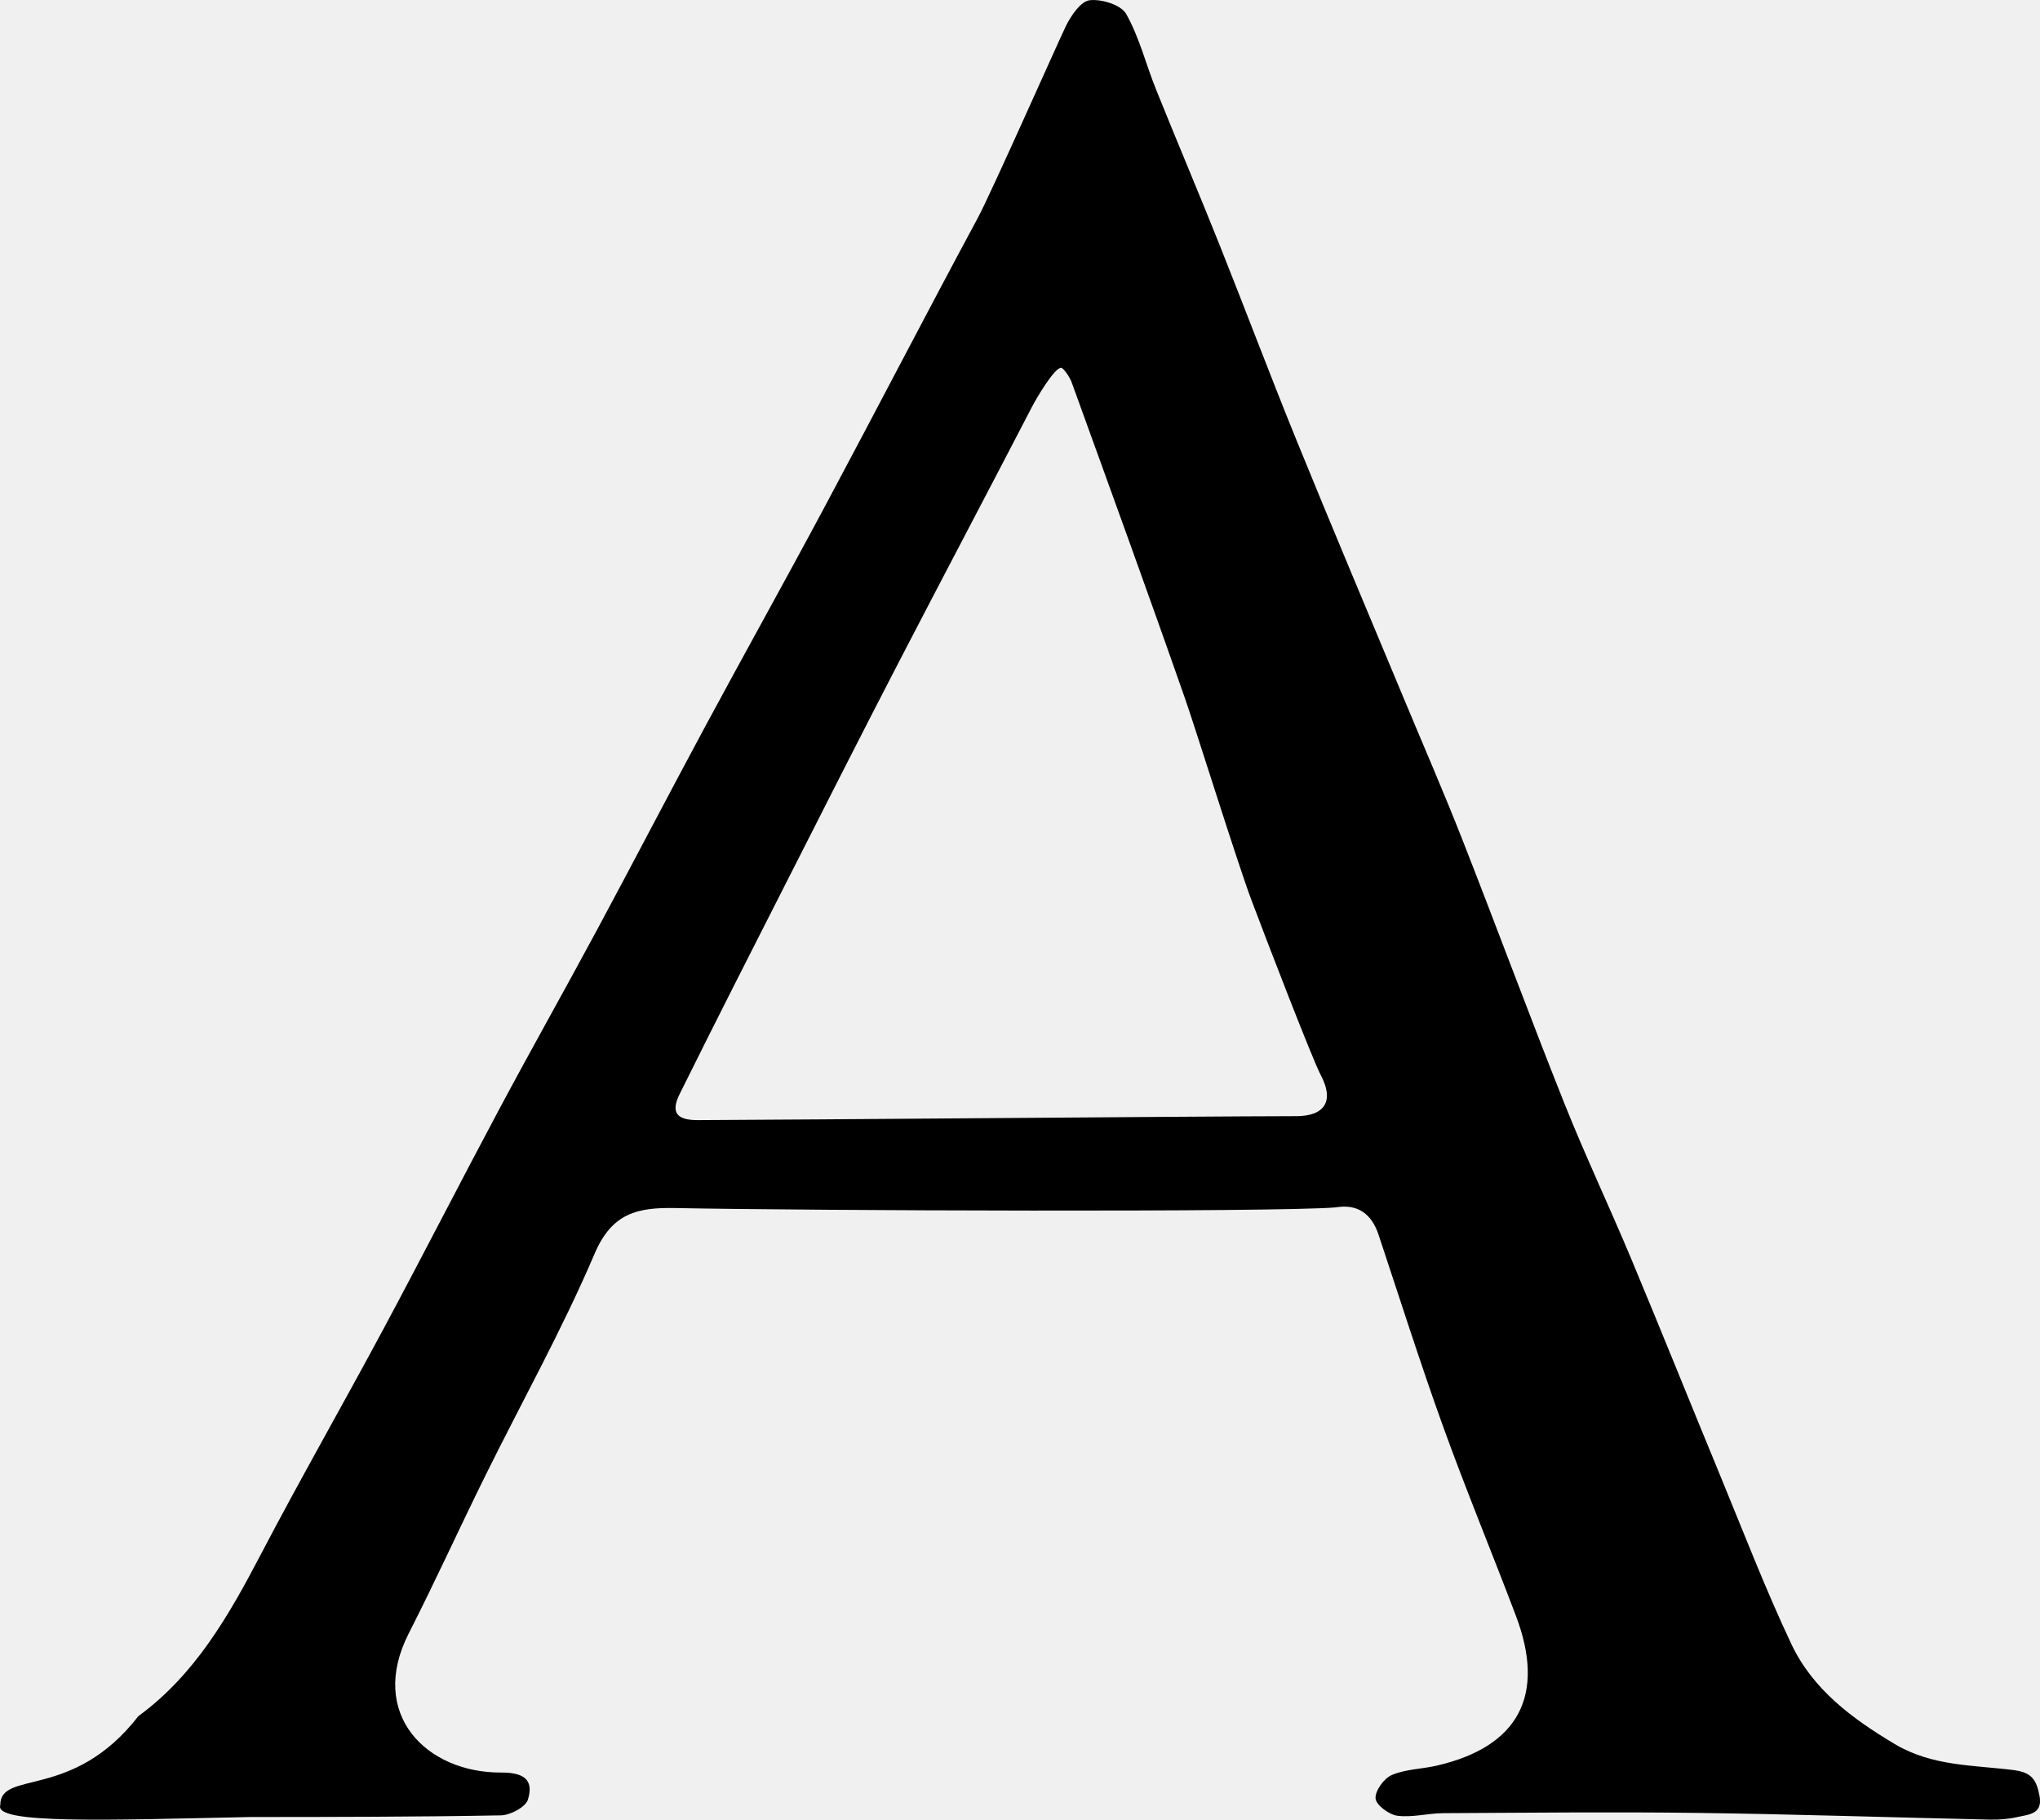
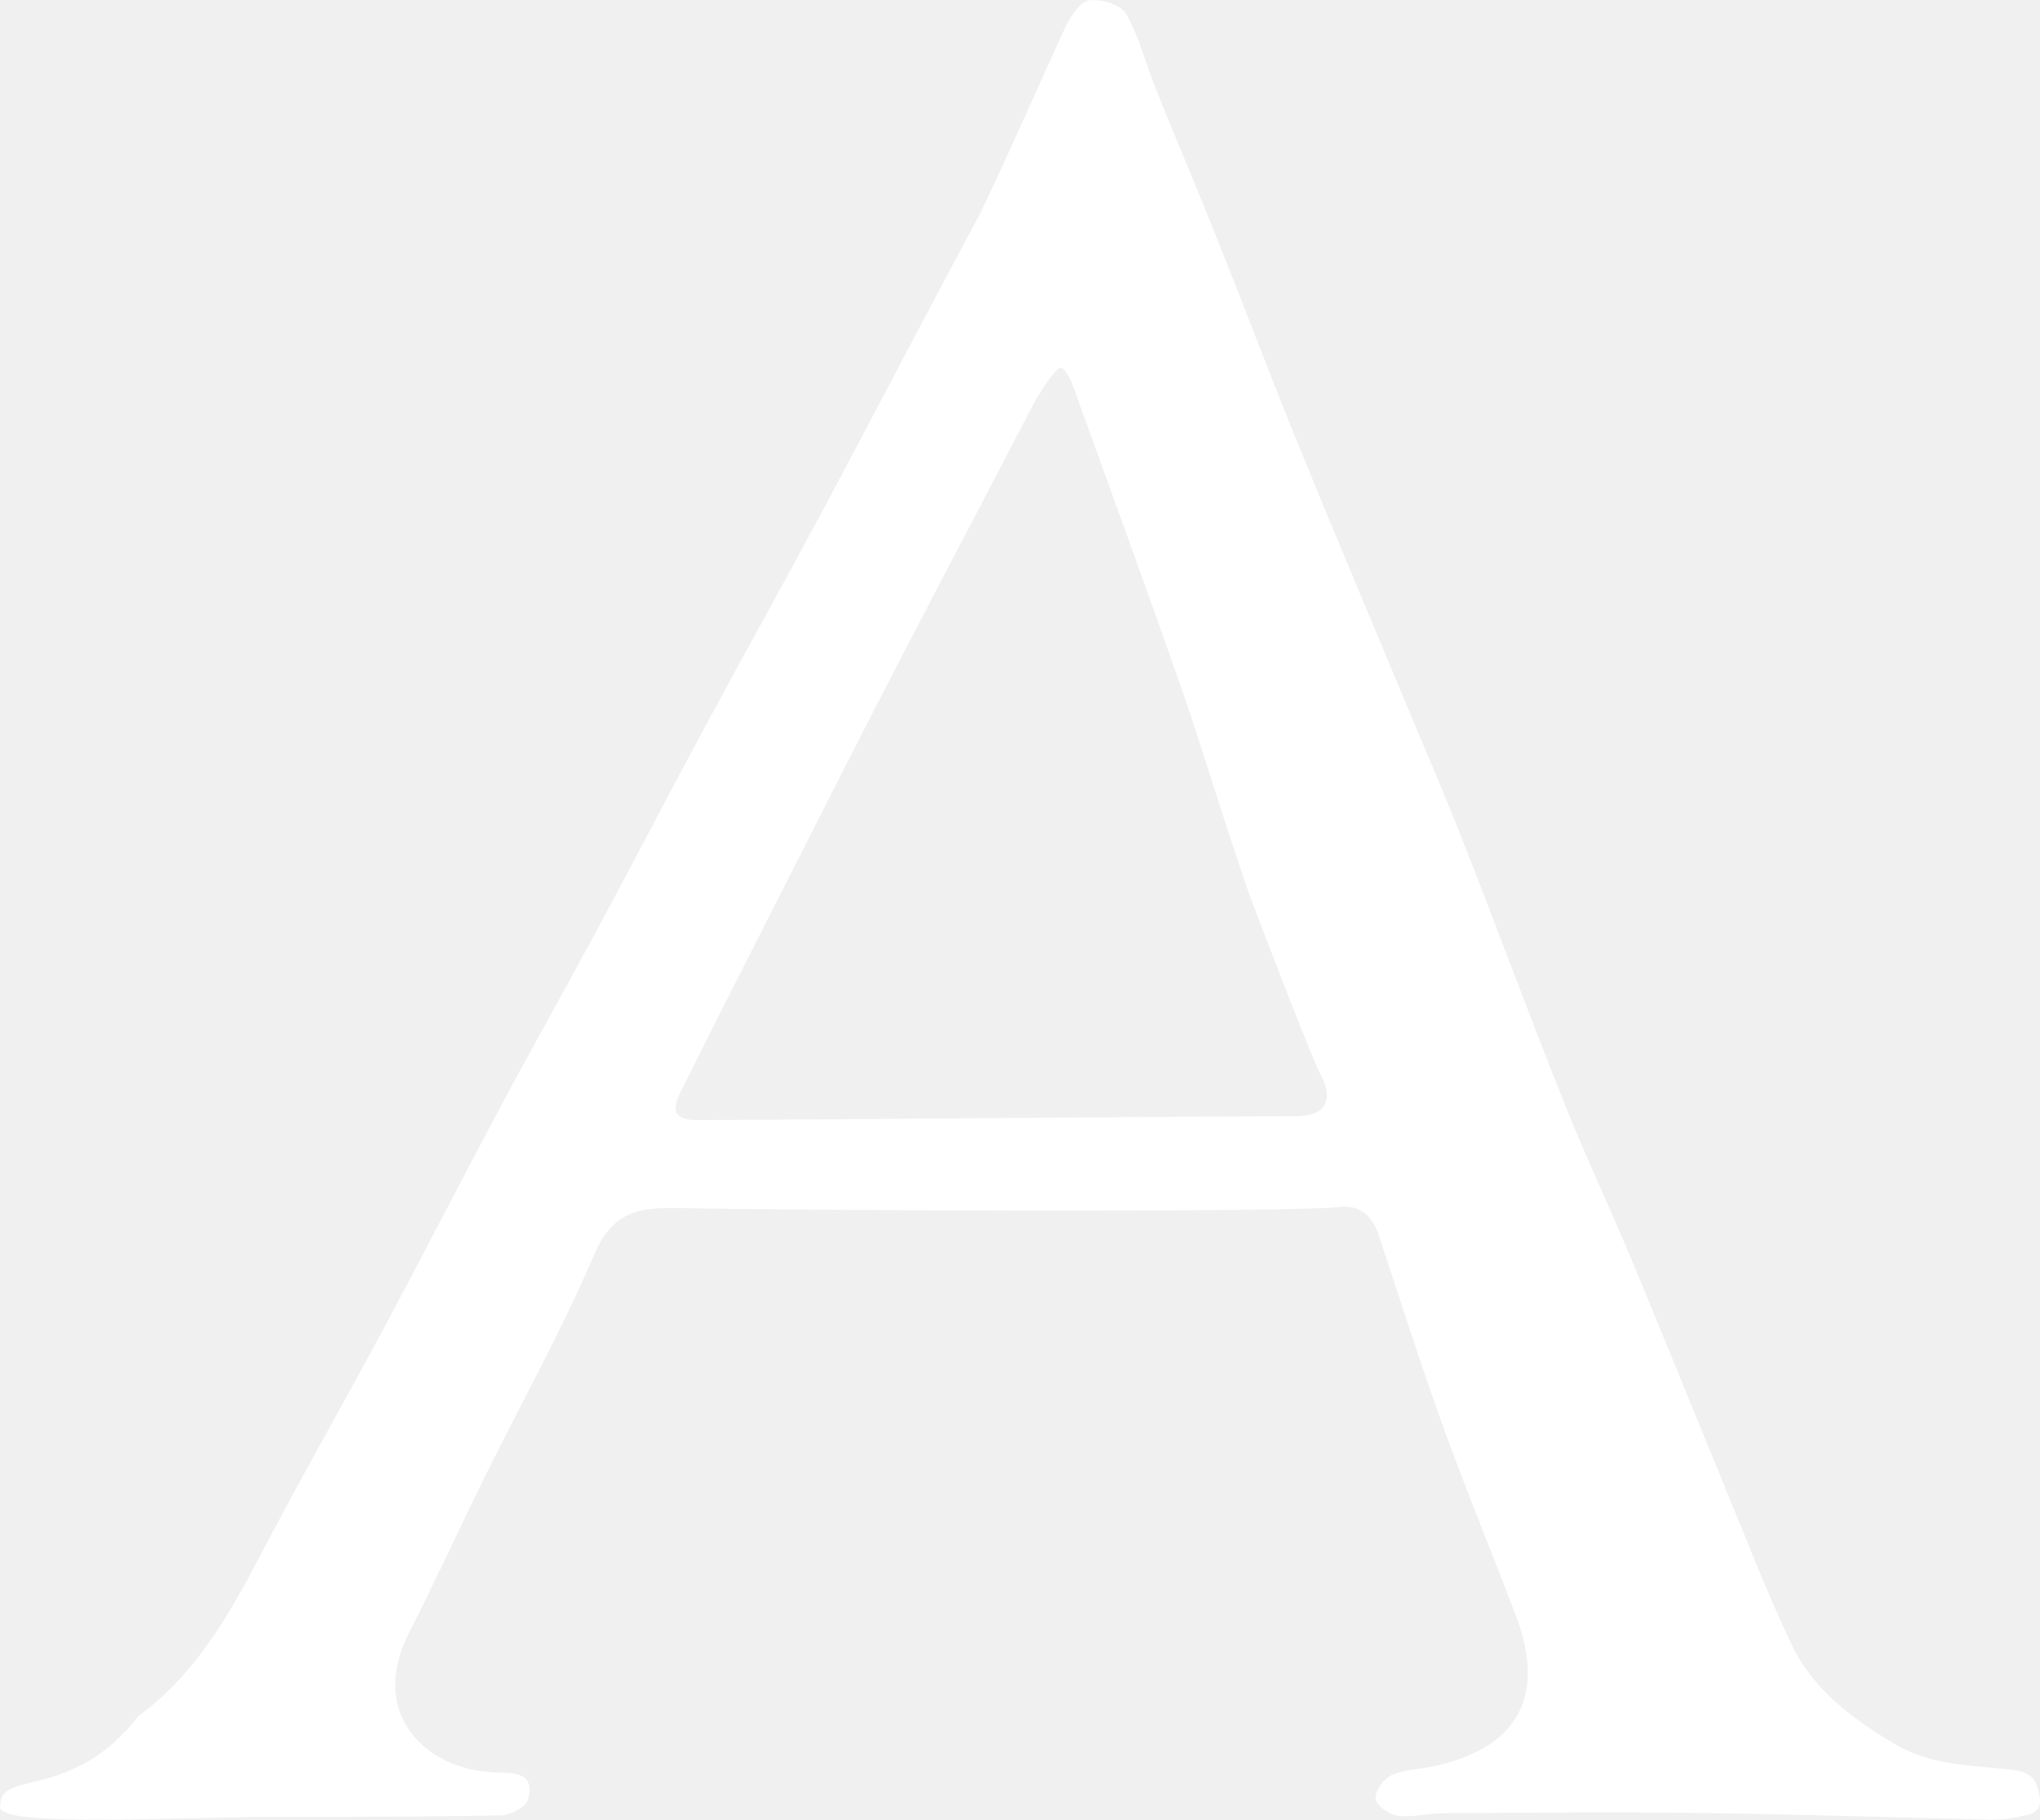
<svg xmlns="http://www.w3.org/2000/svg" id="Layer_1" data-name="Layer 1" viewBox="0 0 753.57 672.36">
  <defs>
    <style>
      .cls-1 {
        stroke-width: 0px;
      }
    </style>
  </defs>
-   <path class="cls-1" d="m51.11,634.12c21.05-15.4,33.47-37.28,45.27-59.83,14.68-28.05,30.42-55.54,45.38-83.45,14.42-26.9,28.29-54.09,42.66-81,11.78-22.07,24.08-43.86,35.93-65.9,13.45-25.01,26.54-50.22,40-75.23,14.68-27.27,29.79-54.32,44.39-81.64,18.94-35.43,37.39-71.13,56.43-106.5,5.01-9.31,30.19-66.16,32.64-71.09,1.9-3.81,5.42-9,8.71-9.39,4.4-.52,11.59,1.71,13.49,5.07,4.87,8.64,7.29,18.62,11.04,27.93,7.65,19.01,15.66,37.88,23.26,56.91,9.69,24.26,18.87,48.72,28.72,72.92,12.87,31.63,26.18,63.09,39.31,94.62,7.25,17.43,14.8,34.74,21.7,52.31,12.75,32.48,24.84,65.23,37.75,97.64,7.72,19.38,16.68,38.27,24.73,57.53,11.06,26.46,21.72,53.08,32.67,79.59,8.67,21.01,16.82,42.27,26.5,62.8,7.93,16.82,22.4,27.57,38.28,37.04,13.88,8.27,29.14,7.7,43.97,9.61,6.83.88,8.32,3.88,9.41,9.31,1.4,6.95-3.85,7.05-7.96,7.99-3.36.77-6.92,1.06-10.38.98-35.89-.79-71.77-2-107.66-2.47-31.37-.41-62.75-.07-94.13.09-5.69.03-11.49,1.66-17.03.95-3.09-.4-7.85-3.93-8.06-6.37-.24-2.81,3.09-7.43,5.99-8.67,5.11-2.19,11.11-2.2,16.66-3.48,30.21-7.01,40.3-25.99,29.21-55.31-8.83-23.35-18.41-46.42-26.88-69.9-8.46-23.45-15.99-47.24-23.86-70.91-2.58-7.74-7.66-11.53-15.87-10.14-22.92,1.86-195.15,1.21-243.76.24-14.08-.28-23.54,1.77-29.99,16.9-11.95,28.04-26.92,54.8-40.44,82.18-9.53,19.28-18.41,38.89-28.18,58.04-15.23,29.85,6.48,51.57,34.07,51.46,7.82-.03,12.36,2.22,9.92,10.02-.87,2.78-6.48,5.73-9.97,5.8-30.81.57-61.63.6-92.45.61-52.88,1.11-94.83,2.7-92.48-4.36-.07-13.26,26.68-1.53,51.01-32.9Zm427.63-221.69c10.88-.02,14.13-5.79,9.14-15.21-3.09-5.84-19.82-49.25-25.67-64.82-5.05-13.45-20.49-62.92-24.3-73.82-13.7-39.23-27.92-78.28-42.06-117.36-.76-2.09-3.13-5.33-3.87-5.34-2.47-.04-9.18,11.37-10.75,14.42-16.45,31.73-33.15,63.33-49.59,95.07-13.2,25.49-26.16,51.1-39.15,76.7-13.89,27.36-27.83,54.7-41.44,82.2-3.43,6.92-.93,9.64,6.75,9.61,36.81-.12,184.1-1.4,220.94-1.46Z" />
+   <path class="cls-1" fill="white" d="m51.11,634.12c21.05-15.4,33.47-37.28,45.27-59.83,14.68-28.05,30.42-55.54,45.38-83.45,14.42-26.9,28.29-54.09,42.66-81,11.78-22.07,24.08-43.86,35.93-65.9,13.45-25.01,26.54-50.22,40-75.23,14.68-27.27,29.79-54.32,44.39-81.64,18.94-35.43,37.39-71.13,56.43-106.5,5.01-9.31,30.19-66.16,32.64-71.09,1.9-3.81,5.42-9,8.71-9.39,4.4-.52,11.59,1.71,13.49,5.07,4.87,8.64,7.29,18.62,11.04,27.93,7.65,19.01,15.66,37.88,23.26,56.91,9.69,24.26,18.87,48.72,28.72,72.92,12.87,31.63,26.18,63.09,39.31,94.62,7.25,17.43,14.8,34.74,21.7,52.31,12.75,32.48,24.84,65.23,37.75,97.64,7.72,19.38,16.68,38.27,24.73,57.53,11.06,26.46,21.72,53.08,32.67,79.59,8.67,21.01,16.82,42.27,26.5,62.8,7.93,16.82,22.4,27.57,38.28,37.04,13.88,8.27,29.14,7.7,43.97,9.61,6.83.88,8.32,3.88,9.41,9.31,1.4,6.95-3.85,7.05-7.96,7.99-3.36.77-6.92,1.06-10.38.98-35.89-.79-71.77-2-107.66-2.47-31.37-.41-62.75-.07-94.13.09-5.69.03-11.49,1.66-17.03.95-3.09-.4-7.85-3.93-8.06-6.37-.24-2.81,3.09-7.43,5.99-8.67,5.11-2.19,11.11-2.2,16.66-3.48,30.21-7.01,40.3-25.99,29.21-55.31-8.83-23.35-18.41-46.42-26.88-69.9-8.46-23.45-15.99-47.24-23.86-70.91-2.58-7.74-7.66-11.53-15.87-10.14-22.92,1.86-195.15,1.21-243.76.24-14.08-.28-23.54,1.77-29.99,16.9-11.95,28.04-26.92,54.8-40.44,82.18-9.53,19.28-18.41,38.89-28.18,58.04-15.23,29.85,6.48,51.57,34.07,51.46,7.82-.03,12.36,2.22,9.92,10.02-.87,2.78-6.48,5.73-9.97,5.8-30.81.57-61.63.6-92.45.61-52.88,1.11-94.83,2.7-92.48-4.36-.07-13.26,26.68-1.53,51.01-32.9Zm427.63-221.69c10.88-.02,14.13-5.79,9.14-15.21-3.09-5.84-19.82-49.25-25.67-64.82-5.05-13.45-20.49-62.92-24.3-73.82-13.7-39.23-27.92-78.28-42.06-117.36-.76-2.09-3.13-5.33-3.87-5.34-2.47-.04-9.18,11.37-10.75,14.42-16.45,31.73-33.15,63.33-49.59,95.07-13.2,25.49-26.16,51.1-39.15,76.7-13.89,27.36-27.83,54.7-41.44,82.2-3.43,6.92-.93,9.64,6.75,9.61,36.81-.12,184.1-1.4,220.94-1.46Z" />
</svg>
